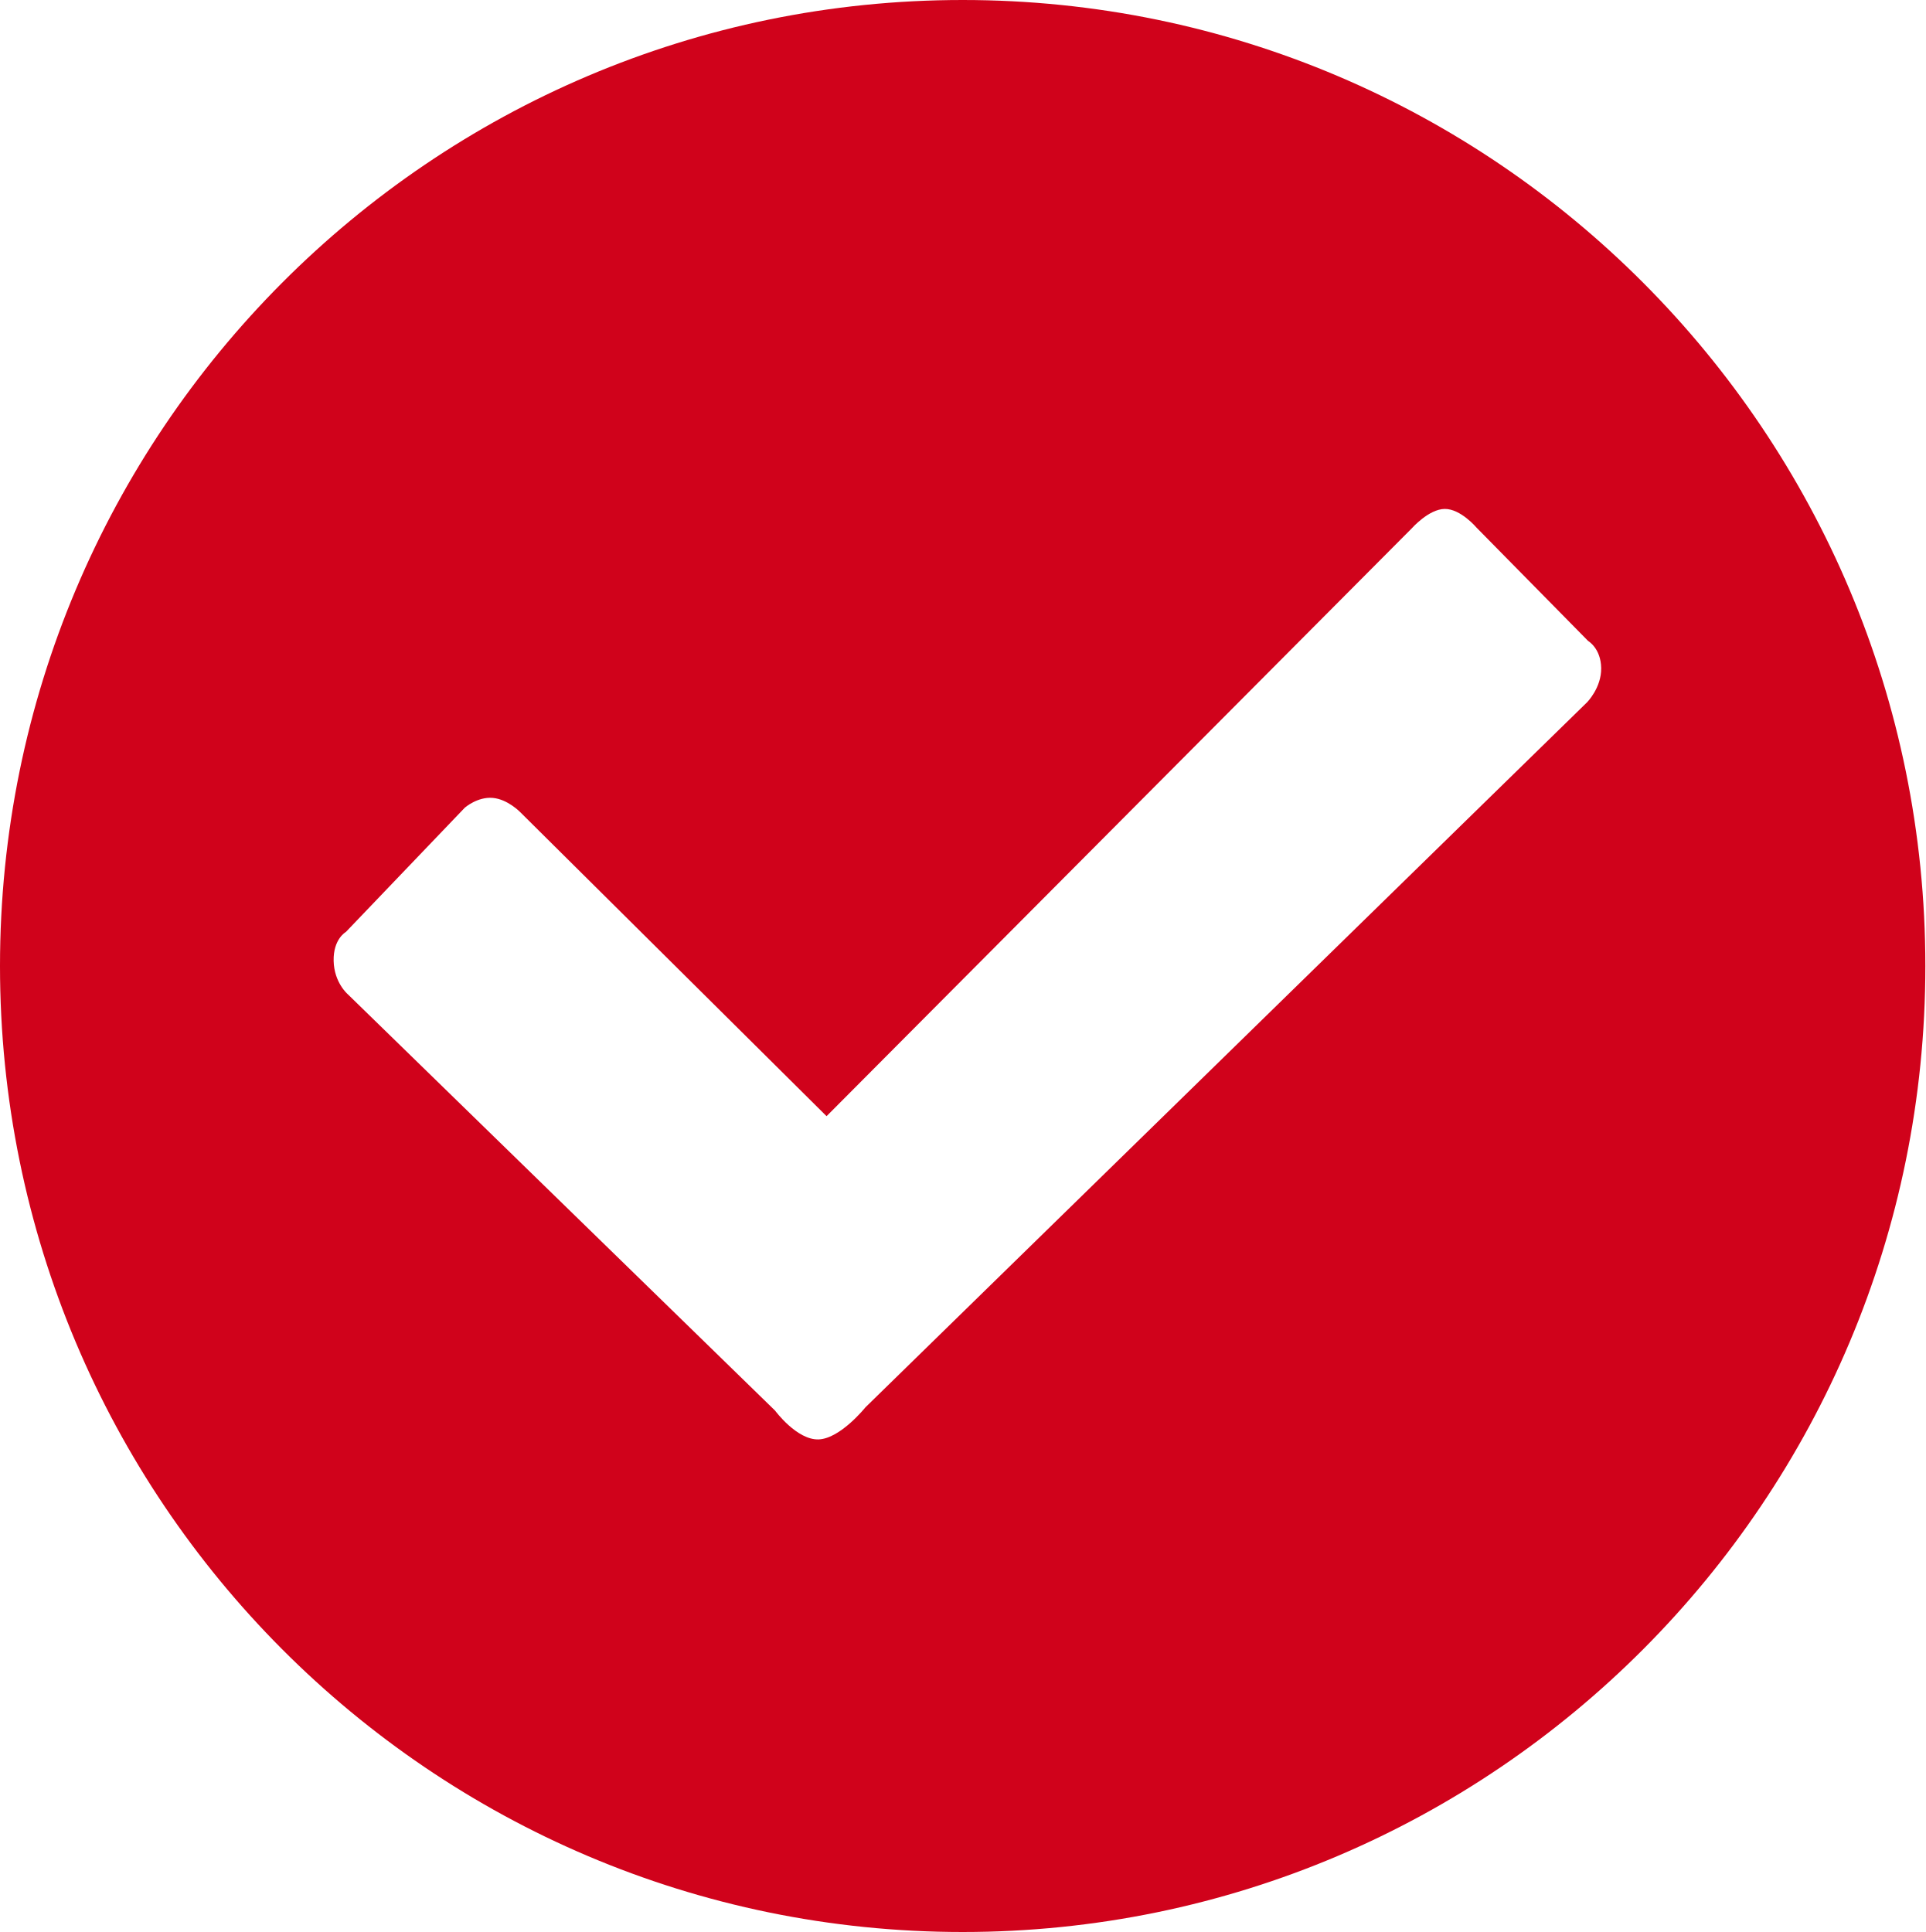
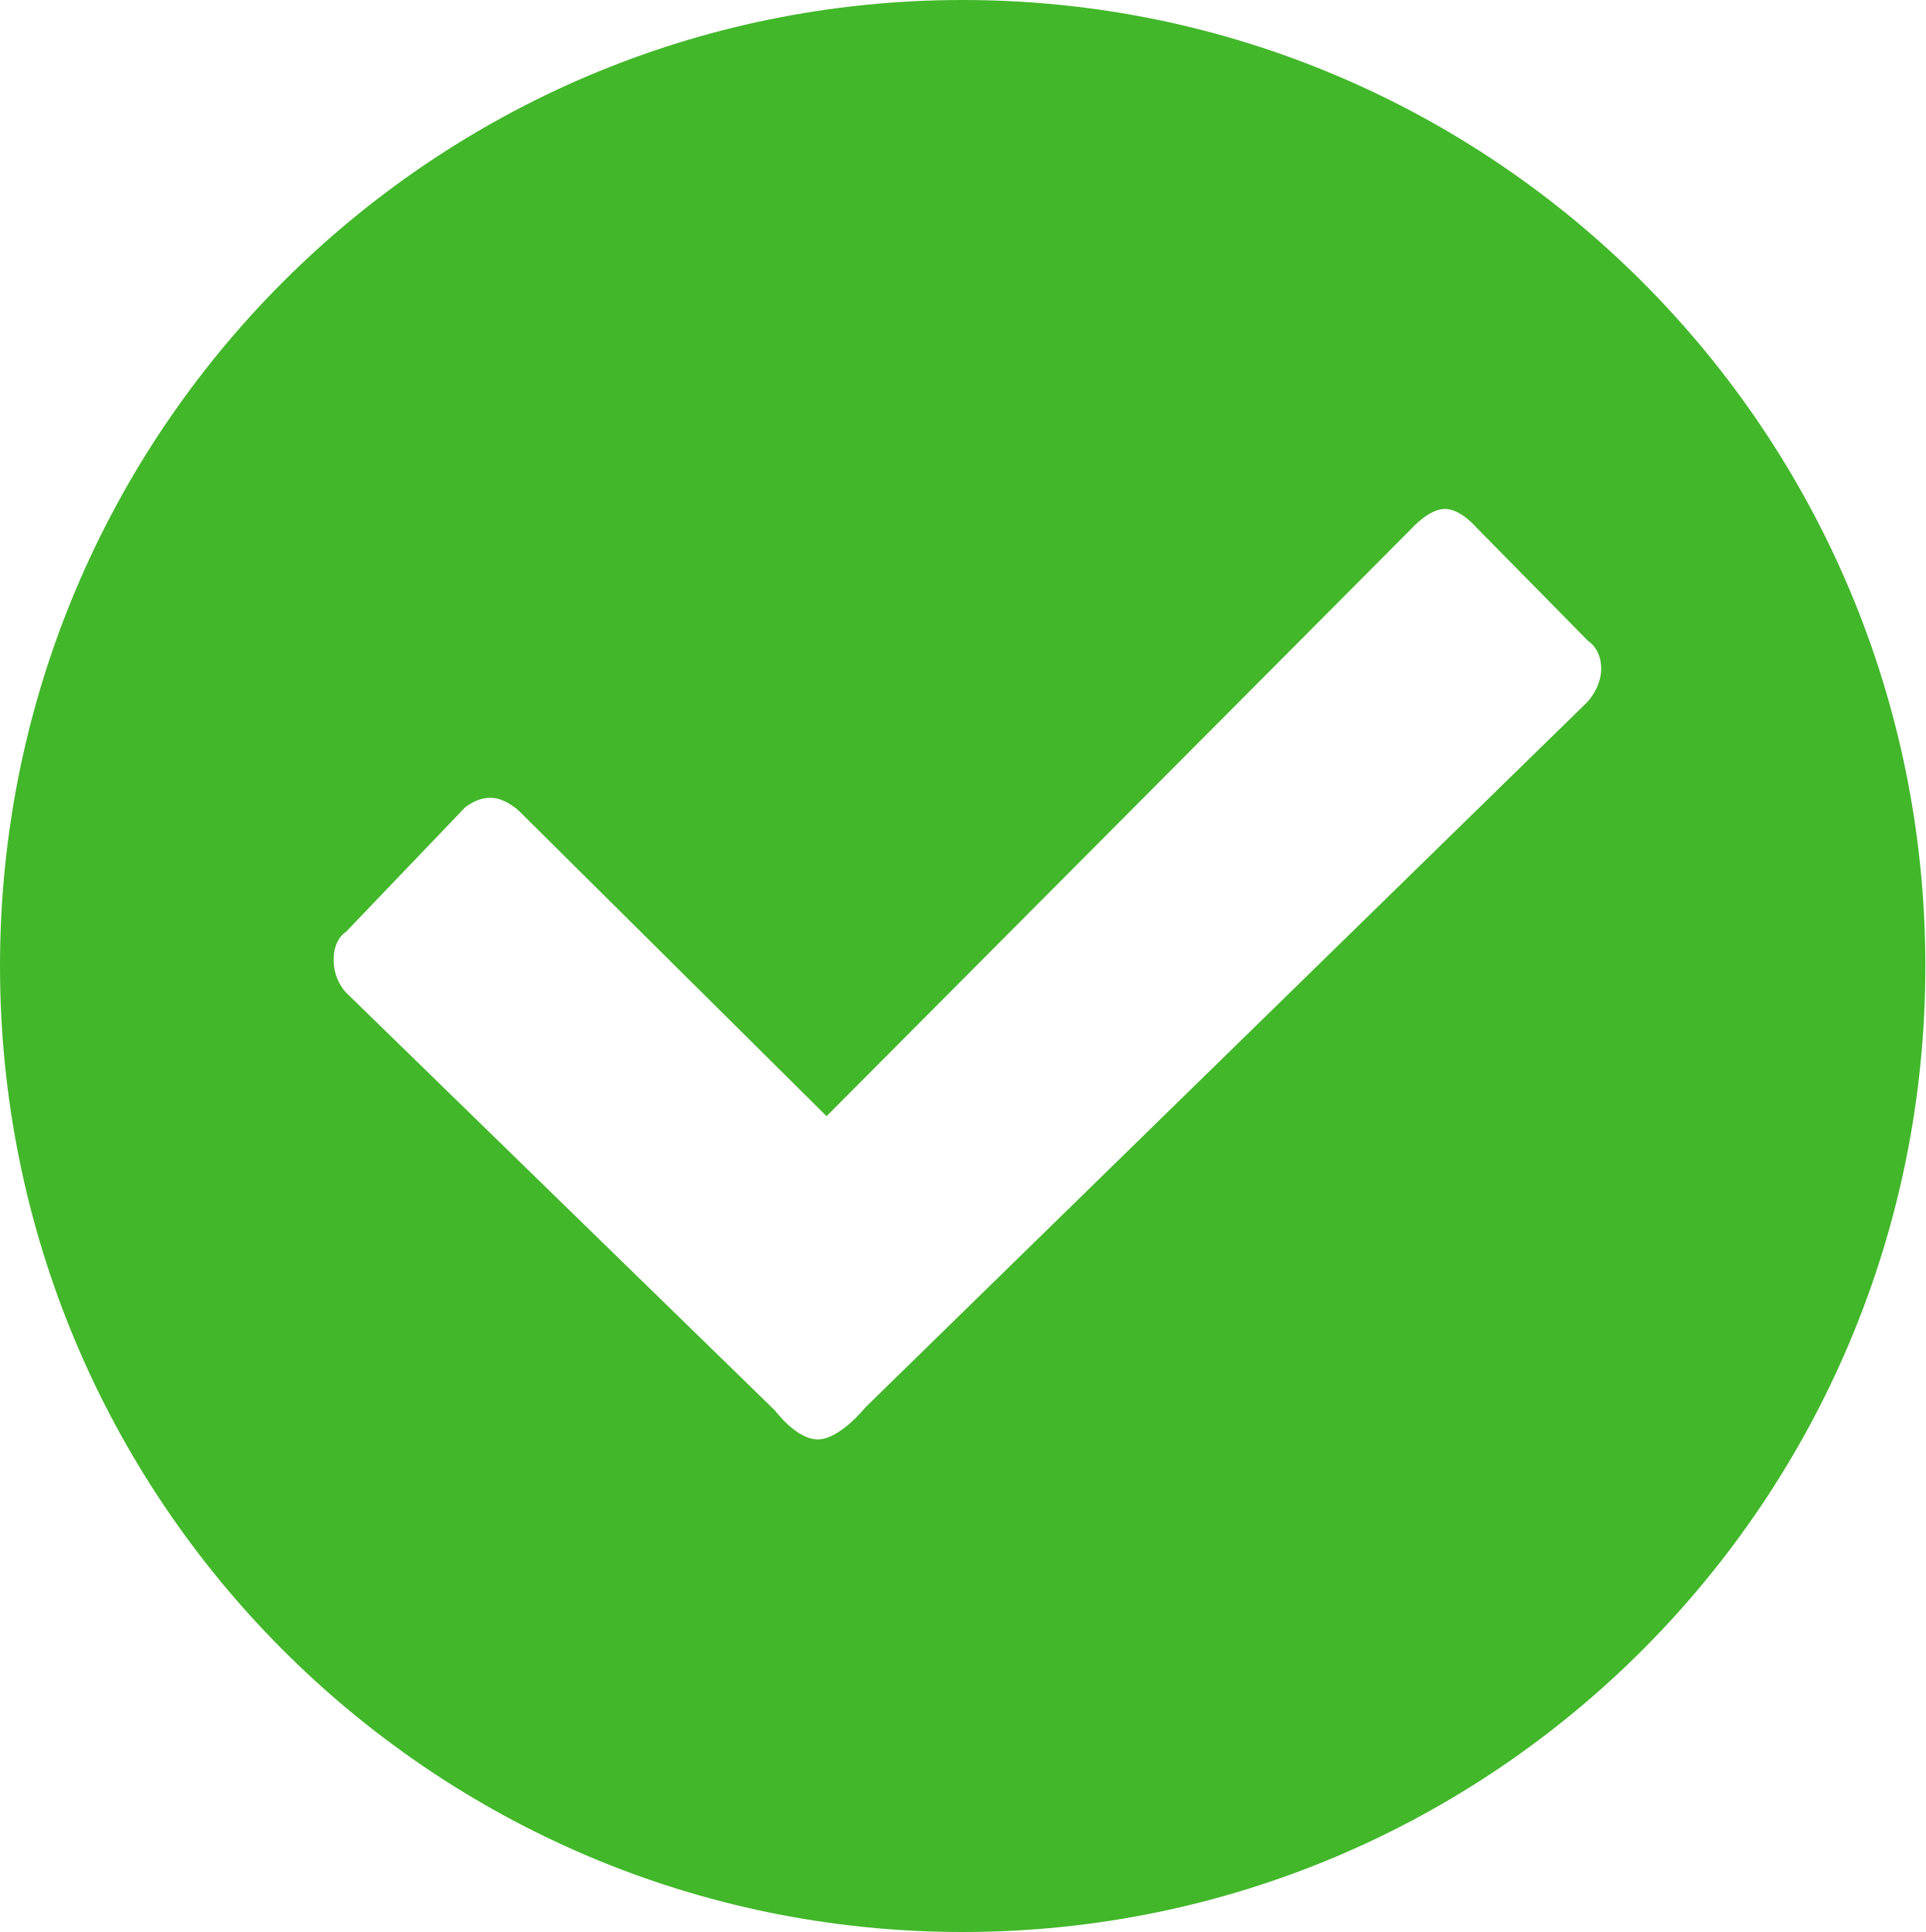
<svg xmlns="http://www.w3.org/2000/svg" width="282px" height="283px" viewBox="0 0 282 283" version="1.1">
  <defs />
  <g id="Page-1" stroke="none" stroke-width="1" fill="none" fill-rule="evenodd">
-     <path d="M141,283 C218.872,283 282,219.648 282,141.5 C282,63.352 218.872,0 141,0 C63.128,0 0,63.352 0,141.5 C0,219.648 63.128,283 141,283 Z M232.437,102.887 L126.753,206.15 C126.753,206.15 123.089,210.728 119.902,210.844 C116.716,210.959 113.524,206.628 113.524,206.628 L50.943,145.642 C50.943,145.642 48.937,143.953 48.867,140.747 C48.798,137.541 50.657,136.516 50.657,136.516 L68.084,118.305 C68.084,118.305 69.936,116.684 72.166,116.877 C74.396,117.07 76.242,119.009 76.242,119.009 L121.064,163.498 L206.774,77.395 C206.774,77.395 209.255,74.574 211.598,74.549 C213.941,74.523 216.267,77.291 216.267,77.291 L232.608,93.889 C232.608,93.889 234.476,94.964 234.52,97.861 C234.563,100.759 232.437,102.887 232.437,102.887 Z" id="received" fill="#D0021B" />
+     <g id="received" fill="#42B72A">
+       <g id="Page-1">
+         <path d="M141,283 C218.872,283 282,219.648 282,141.5 C282,63.352 218.872,0 141,0 C63.128,0 0,63.352 0,141.5 C0,219.648 63.128,283 141,283 L141,283 Z M232.437,102.887 L126.753,206.15 C126.753,206.15 123.089,210.728 119.902,210.844 C116.716,210.959 113.524,206.628 113.524,206.628 L50.943,145.642 C50.943,145.642 48.937,143.953 48.867,140.747 C48.798,137.541 50.657,136.516 50.657,136.516 L68.084,118.305 C68.084,118.305 69.936,116.684 72.166,116.877 C74.396,117.07 76.242,119.009 76.242,119.009 L121.064,163.498 L206.774,77.395 C206.774,77.395 209.255,74.574 211.598,74.549 C213.941,74.523 216.267,77.291 216.267,77.291 L232.608,93.889 C232.608,93.889 234.476,94.964 234.52,97.861 C234.563,100.759 232.437,102.887 232.437,102.887 L232.437,102.887 Z" id="received" />
+       </g>
+     </g>
  </g>
</svg>
